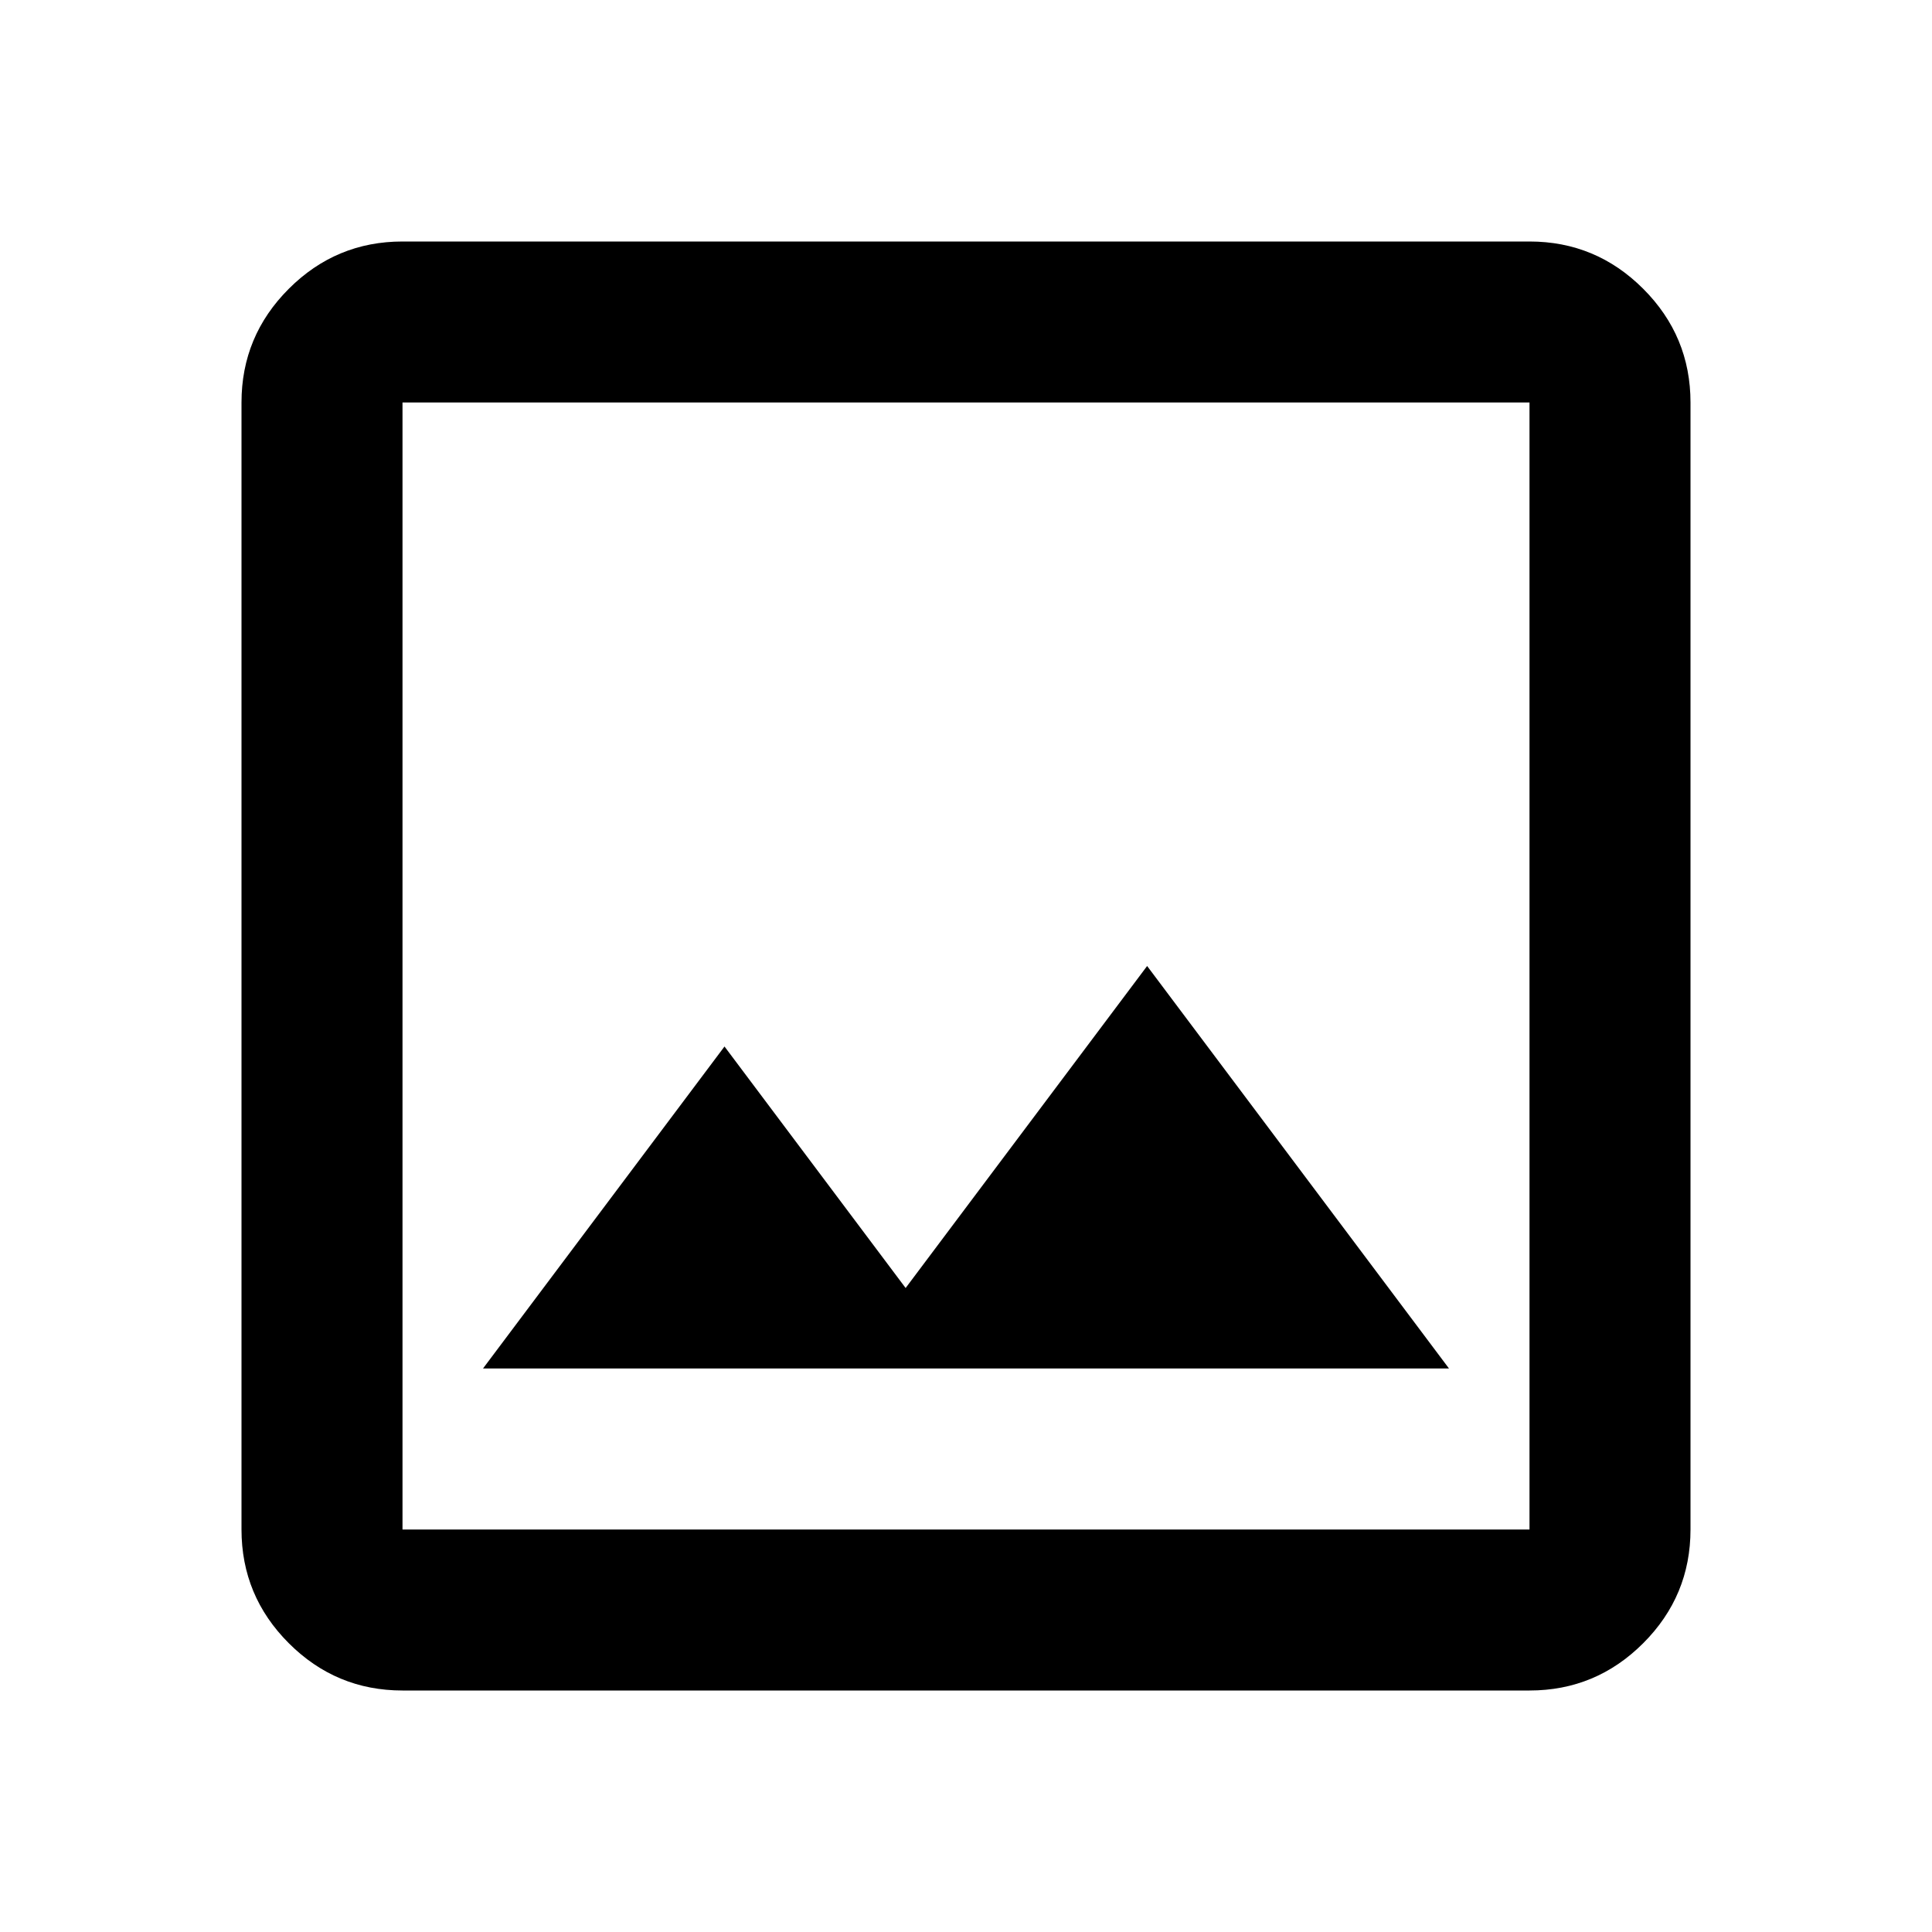
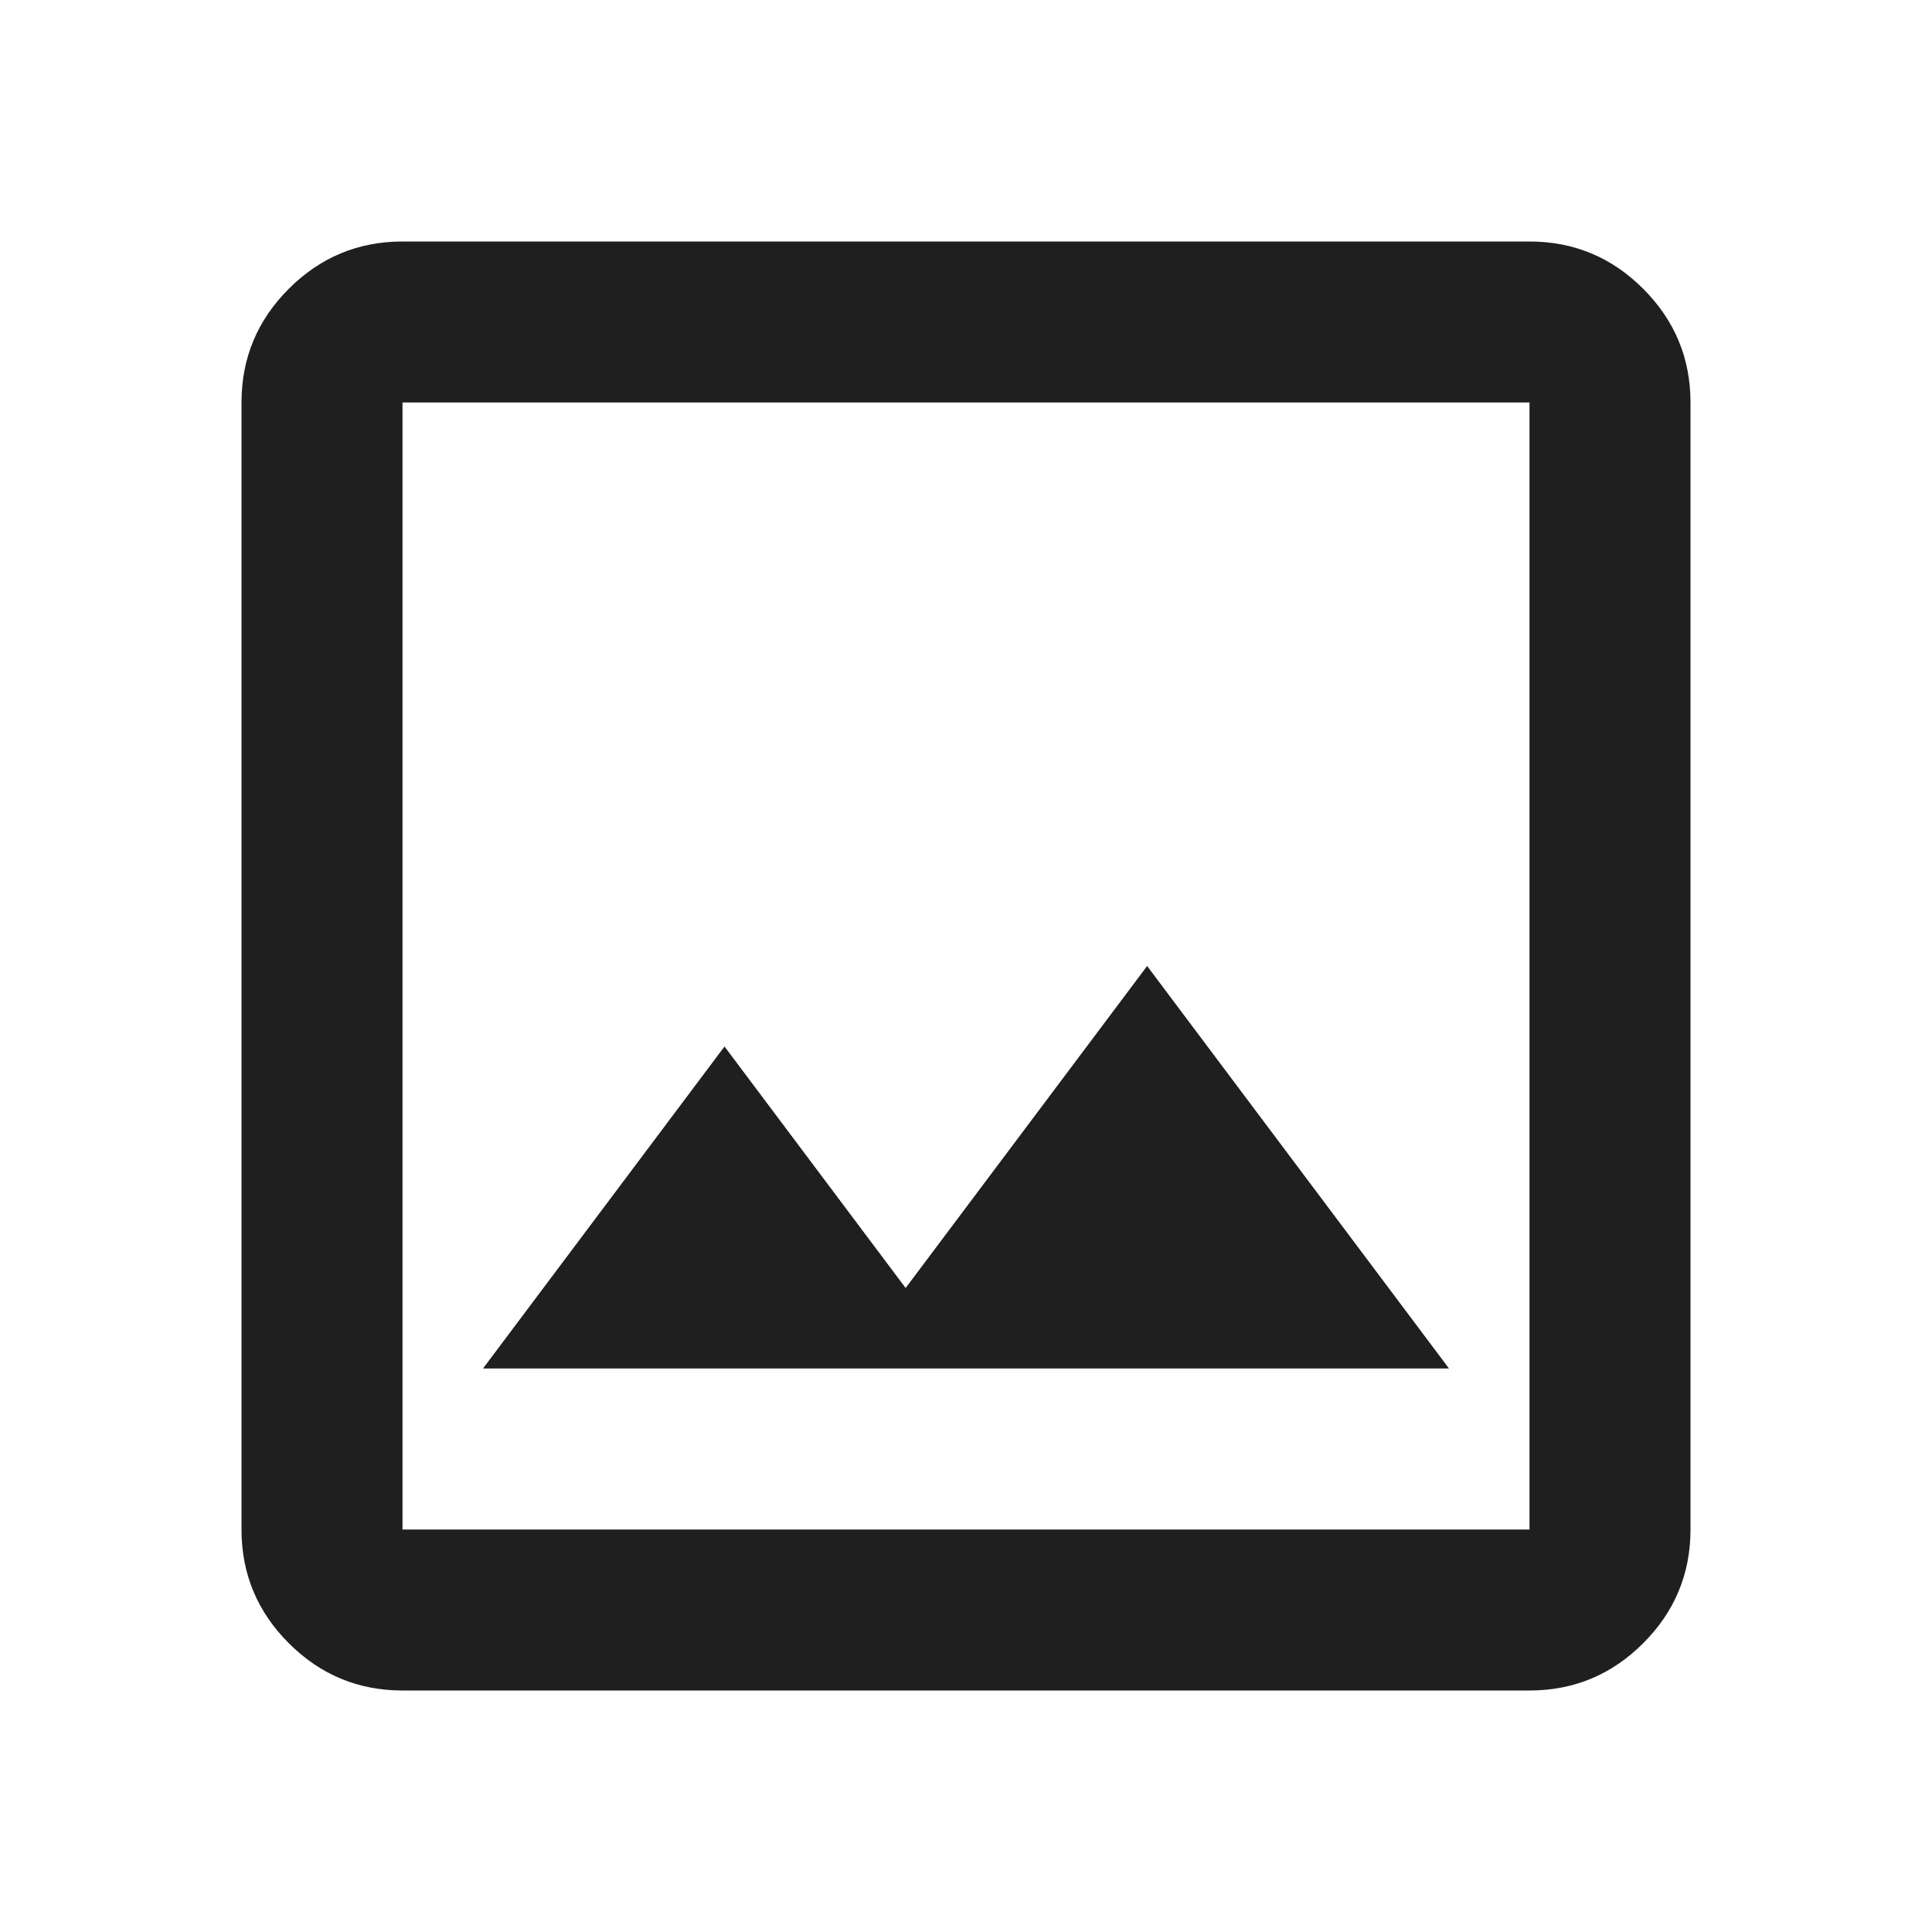
- <svg xmlns="http://www.w3.org/2000/svg" height="24px" viewBox="0 -960 960 960" width="24px" fill="ADB2D4">
+ <svg xmlns="http://www.w3.org/2000/svg" height="24px" viewBox="0 -960 960 960" width="24px" fill="#1f1f1f">
  <path d="M200-120q-33 0-56.5-23.5T120-200v-560q0-33 23.5-56.5T200-840h560q33 0 56.5 23.5T840-760v560q0 33-23.5 56.5T760-120H200Zm0-80h560v-560H200v560Zm40-80h480L570-480 450-320l-90-120-120 160Zm-40 80v-560 560Z" />
</svg>
